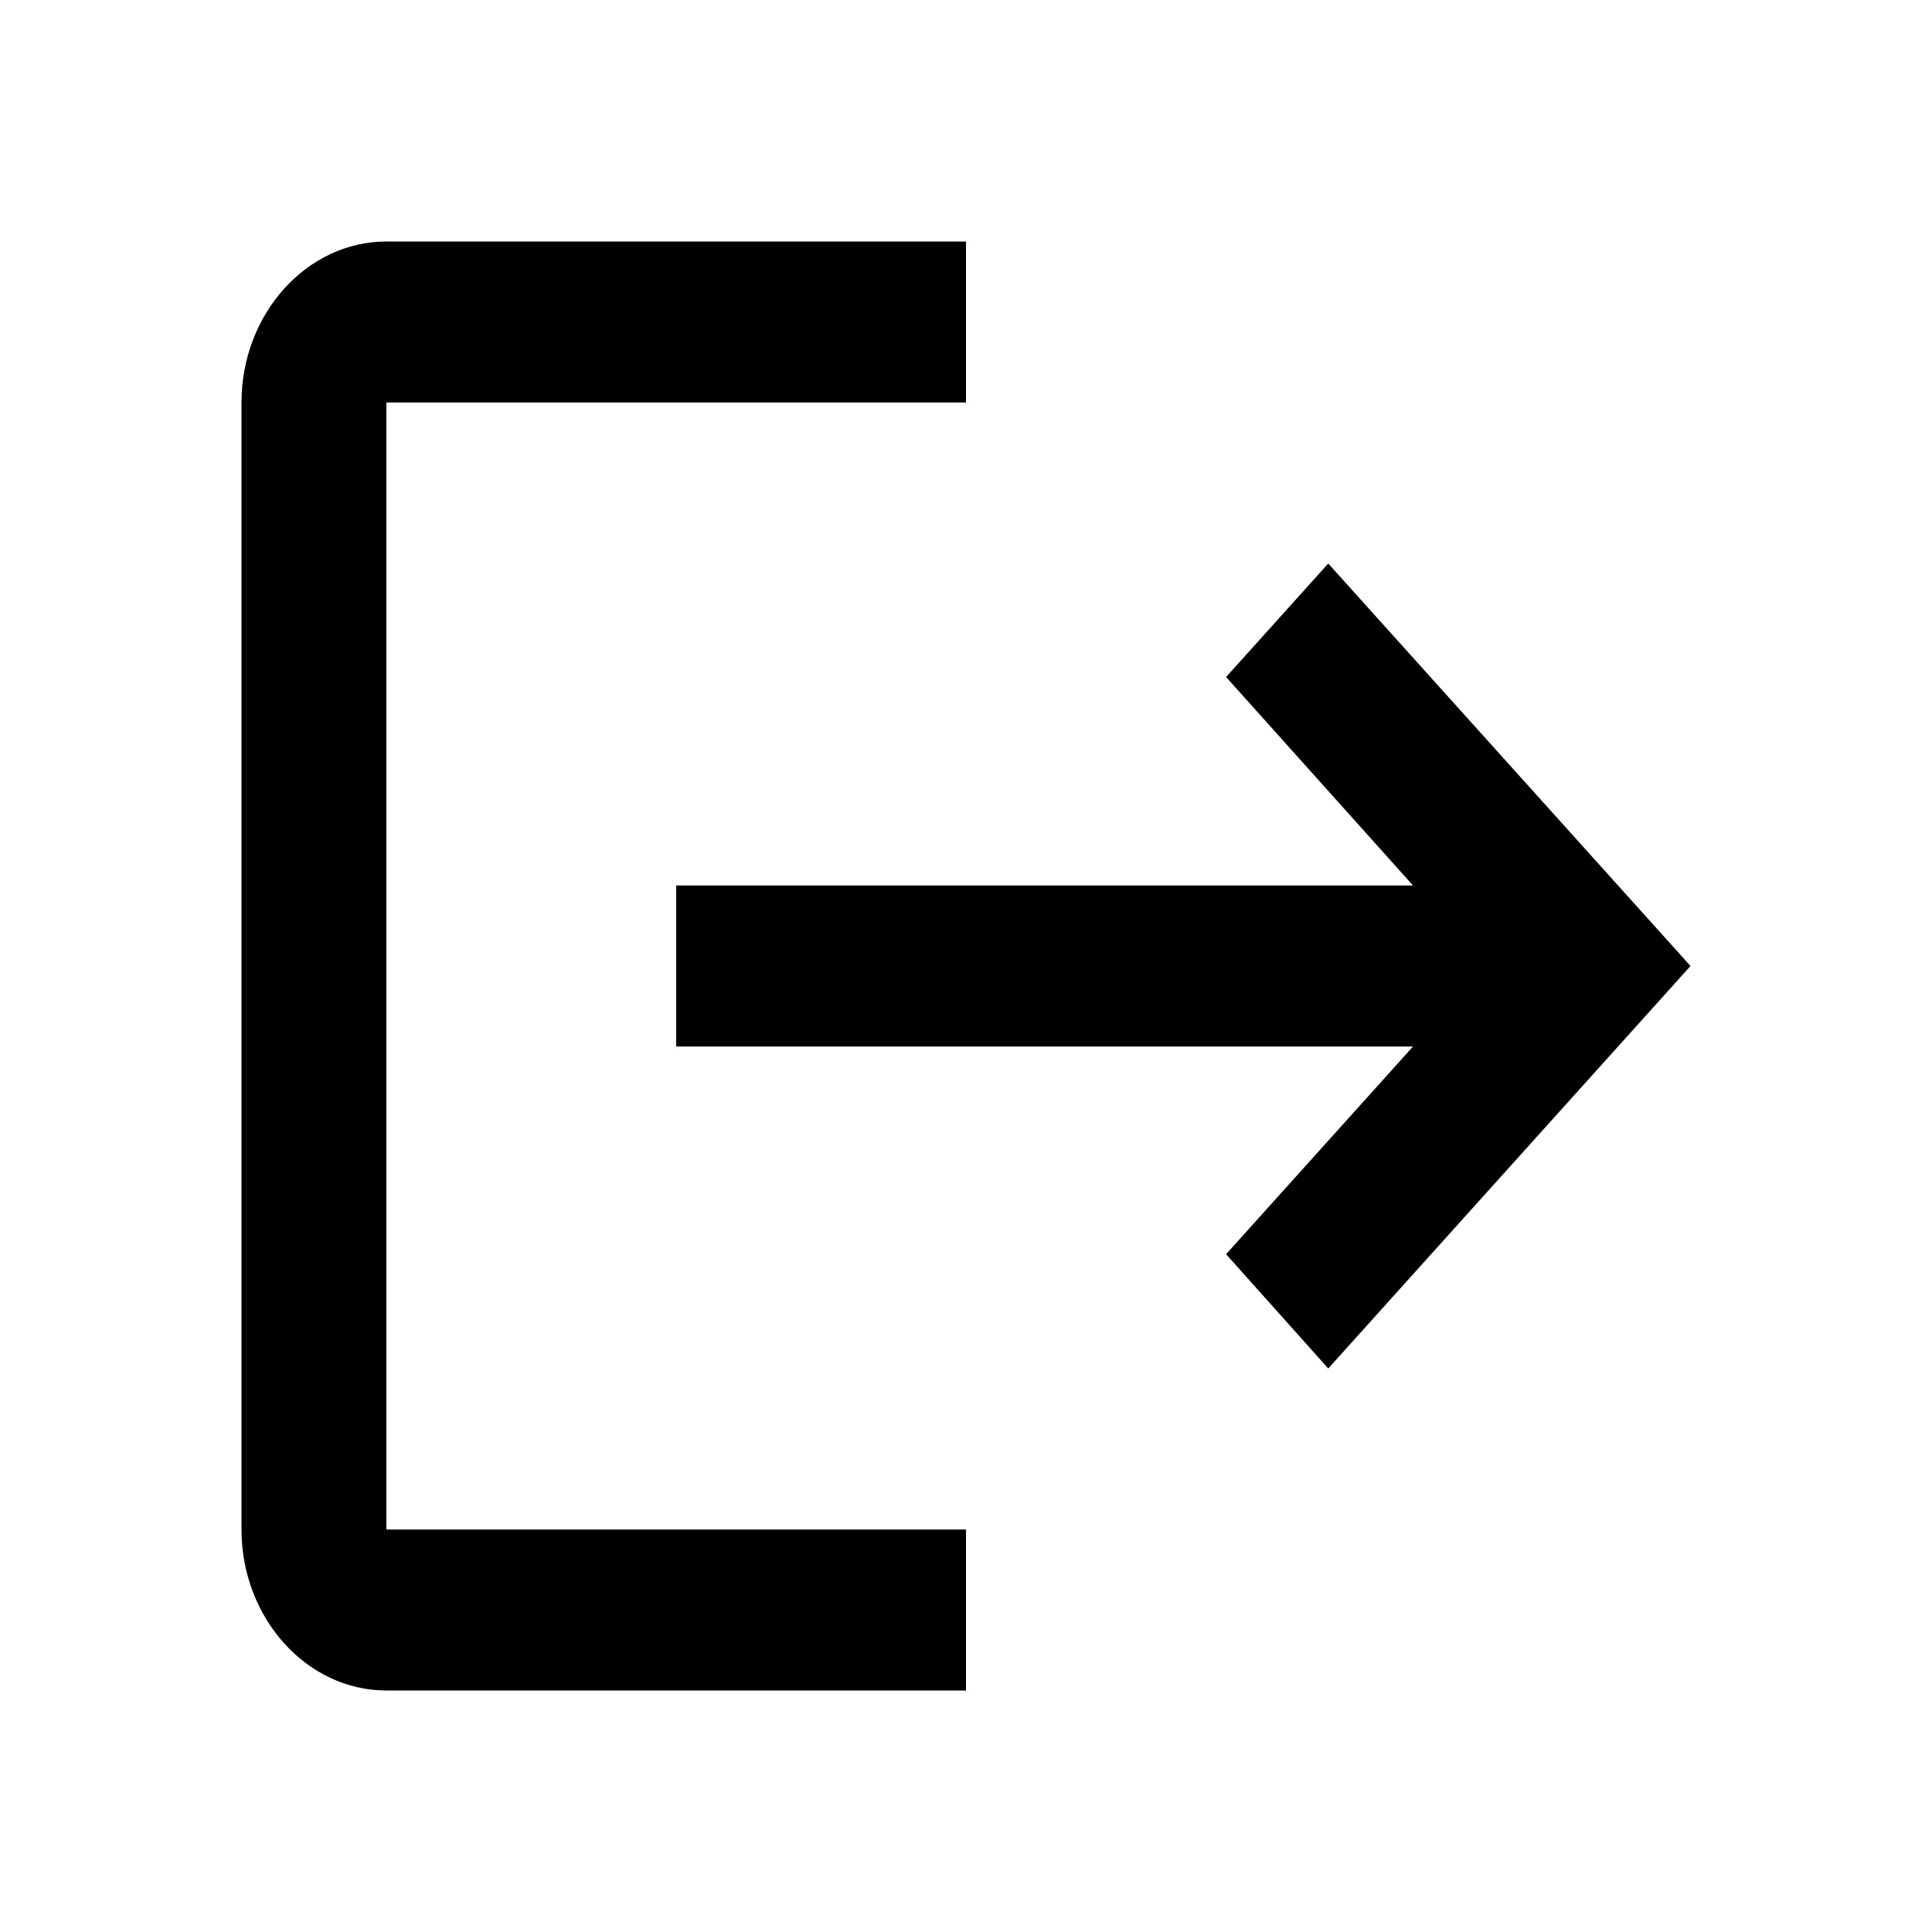
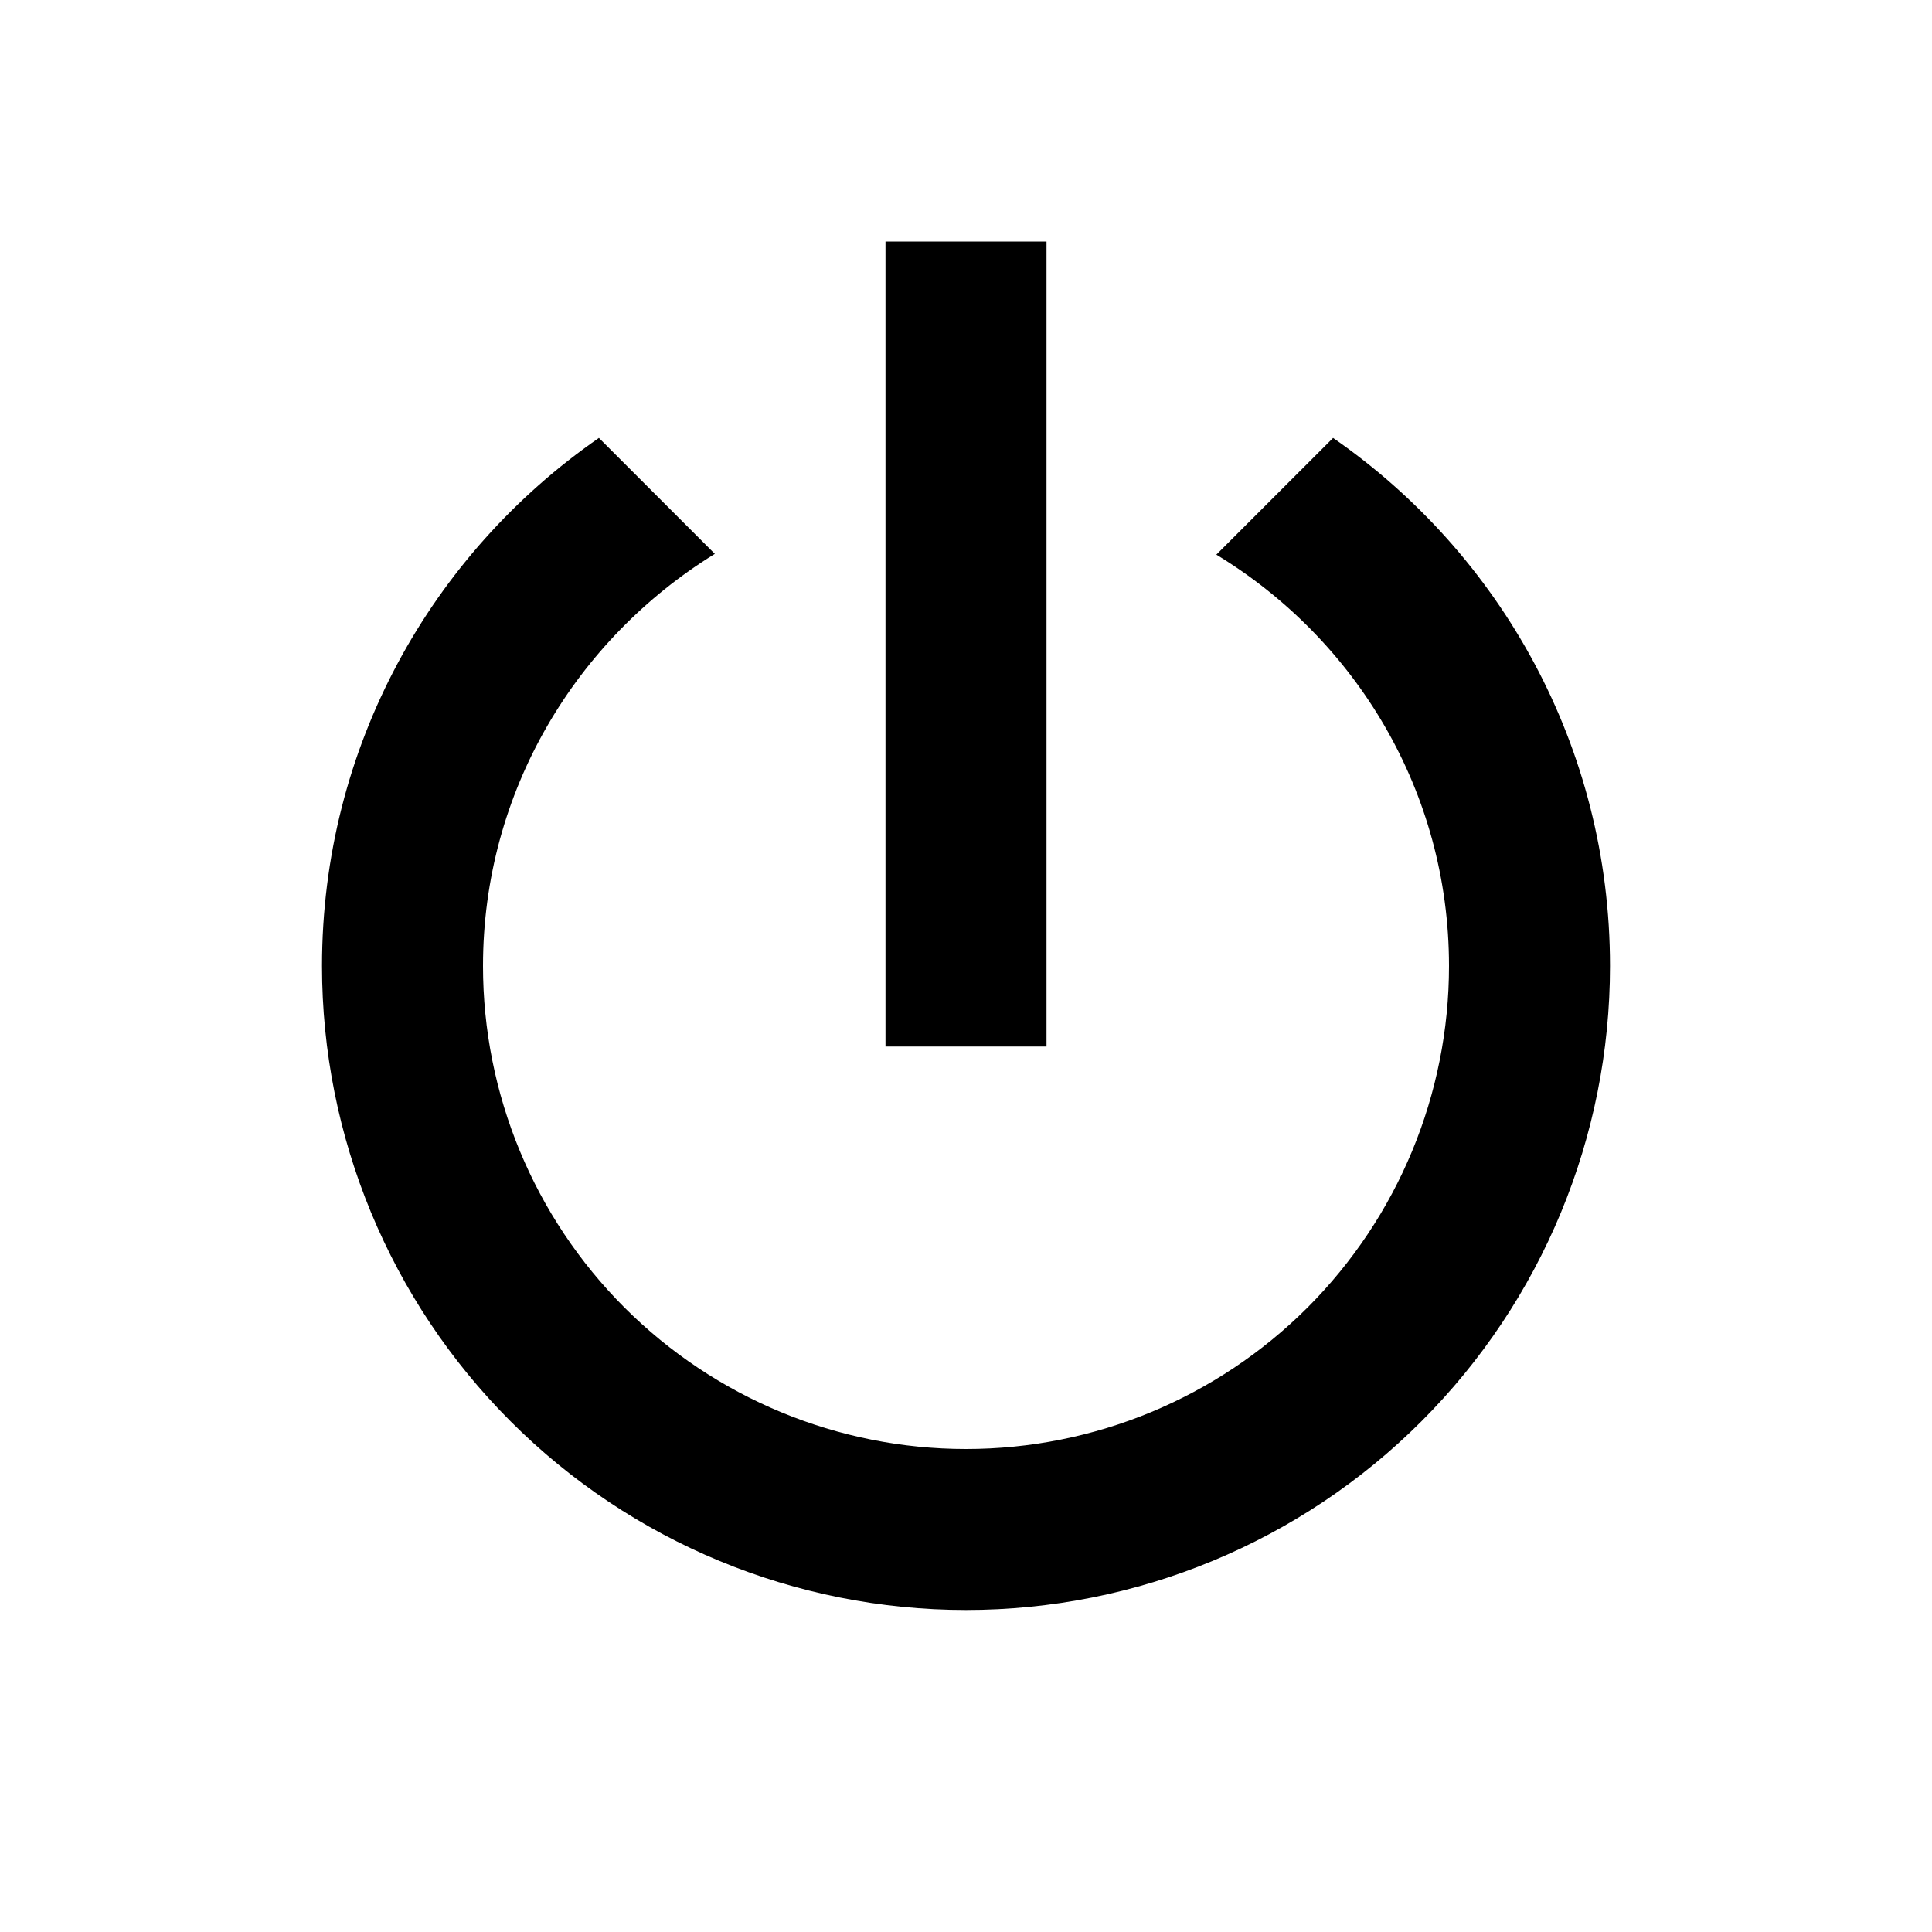
<svg xmlns="http://www.w3.org/2000/svg" width="64" height="64" viewBox="0 0 64 64" fill="none">
-   <path d="M44 18.667L40.616 22.427L46.808 29.333H22.4V34.667H46.808L40.616 41.547L44 45.333L56 32M12.8 13.333H32V8H12.8C10.16 8 8 10.4 8 13.333V50.667C8 53.6 10.16 56 12.8 56H32V50.667H12.8V13.333Z" fill="currentColor" />
+   <path d="M44.16 14.507L40.293 18.373C44.907 21.173 48 26.213 48 32C48 36.243 46.314 40.313 43.314 43.314C40.313 46.314 36.243 48 32 48C27.757 48 23.687 46.314 20.686 43.314C17.686 40.313 16 36.243 16 32C16 26.213 19.093 21.173 23.68 18.347L19.84 14.507C14.293 18.347 10.667 24.747 10.667 32C10.667 37.658 12.914 43.084 16.915 47.085C20.916 51.086 26.342 53.333 32 53.333C37.658 53.333 43.084 51.086 47.085 47.085C51.086 43.084 53.333 37.658 53.333 32C53.333 24.747 49.707 18.347 44.16 14.507ZM34.667 8H29.333V34.667H34.667" fill="currentColor" />
</svg>
